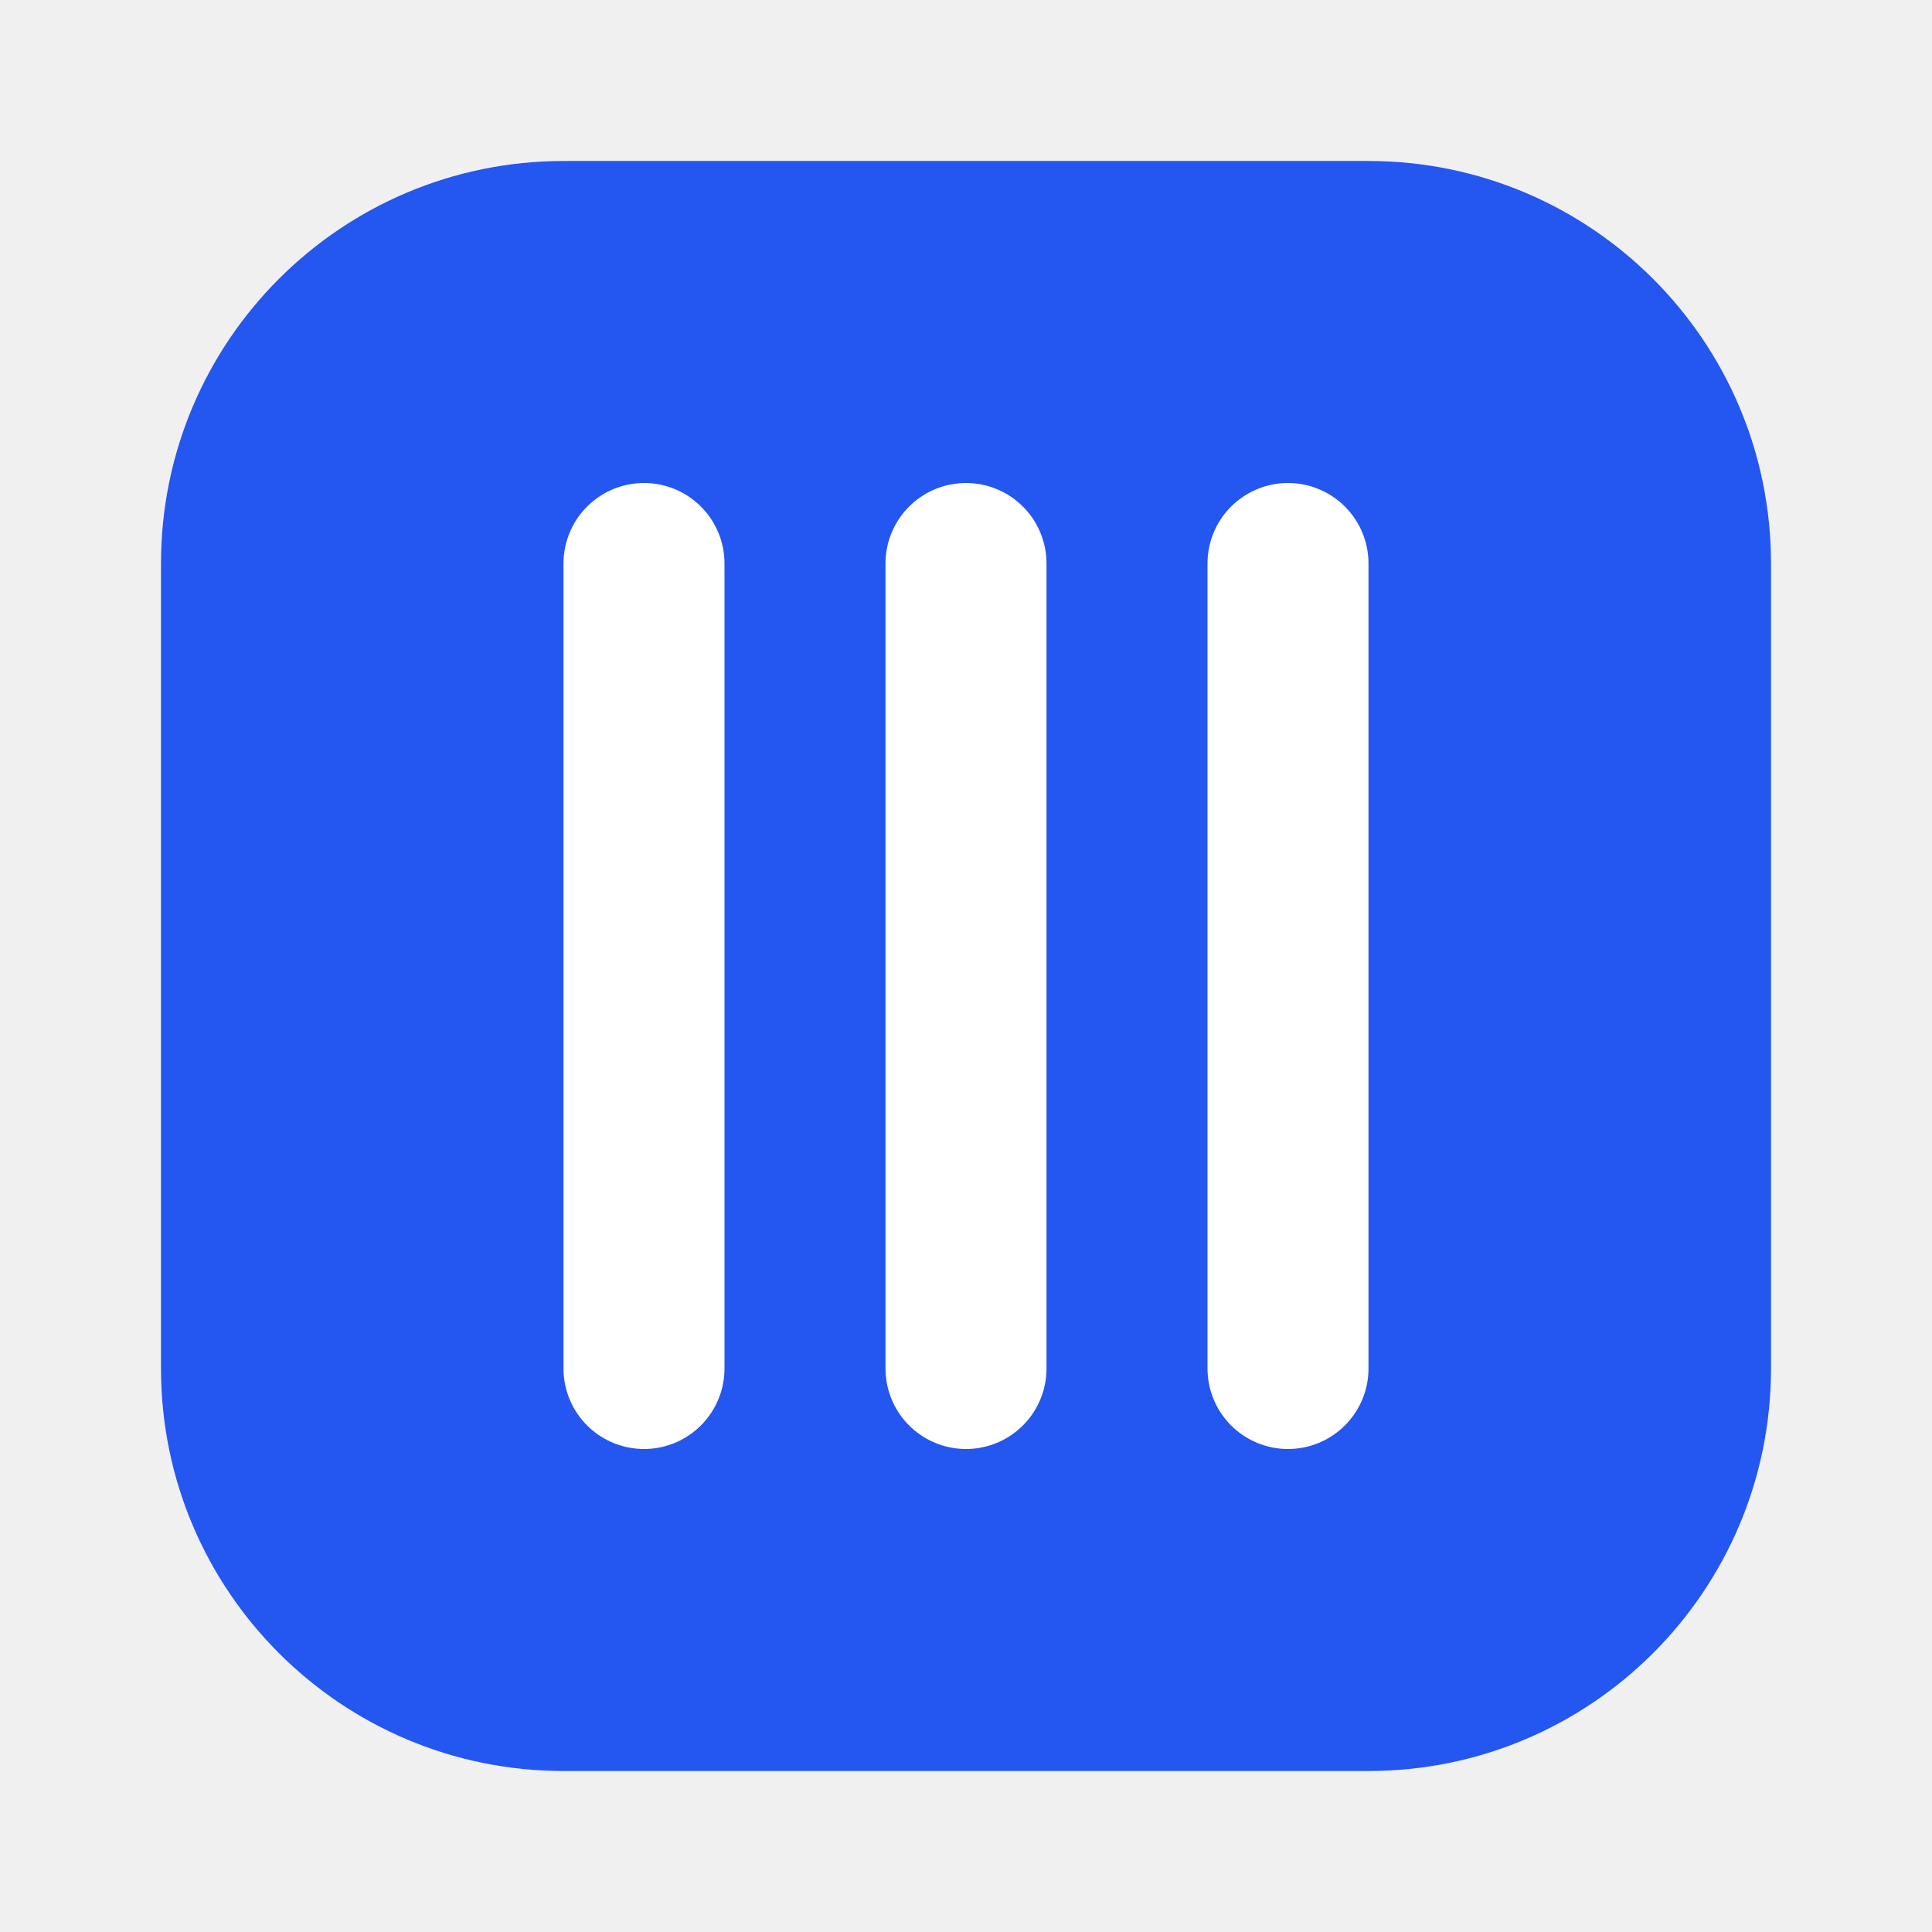
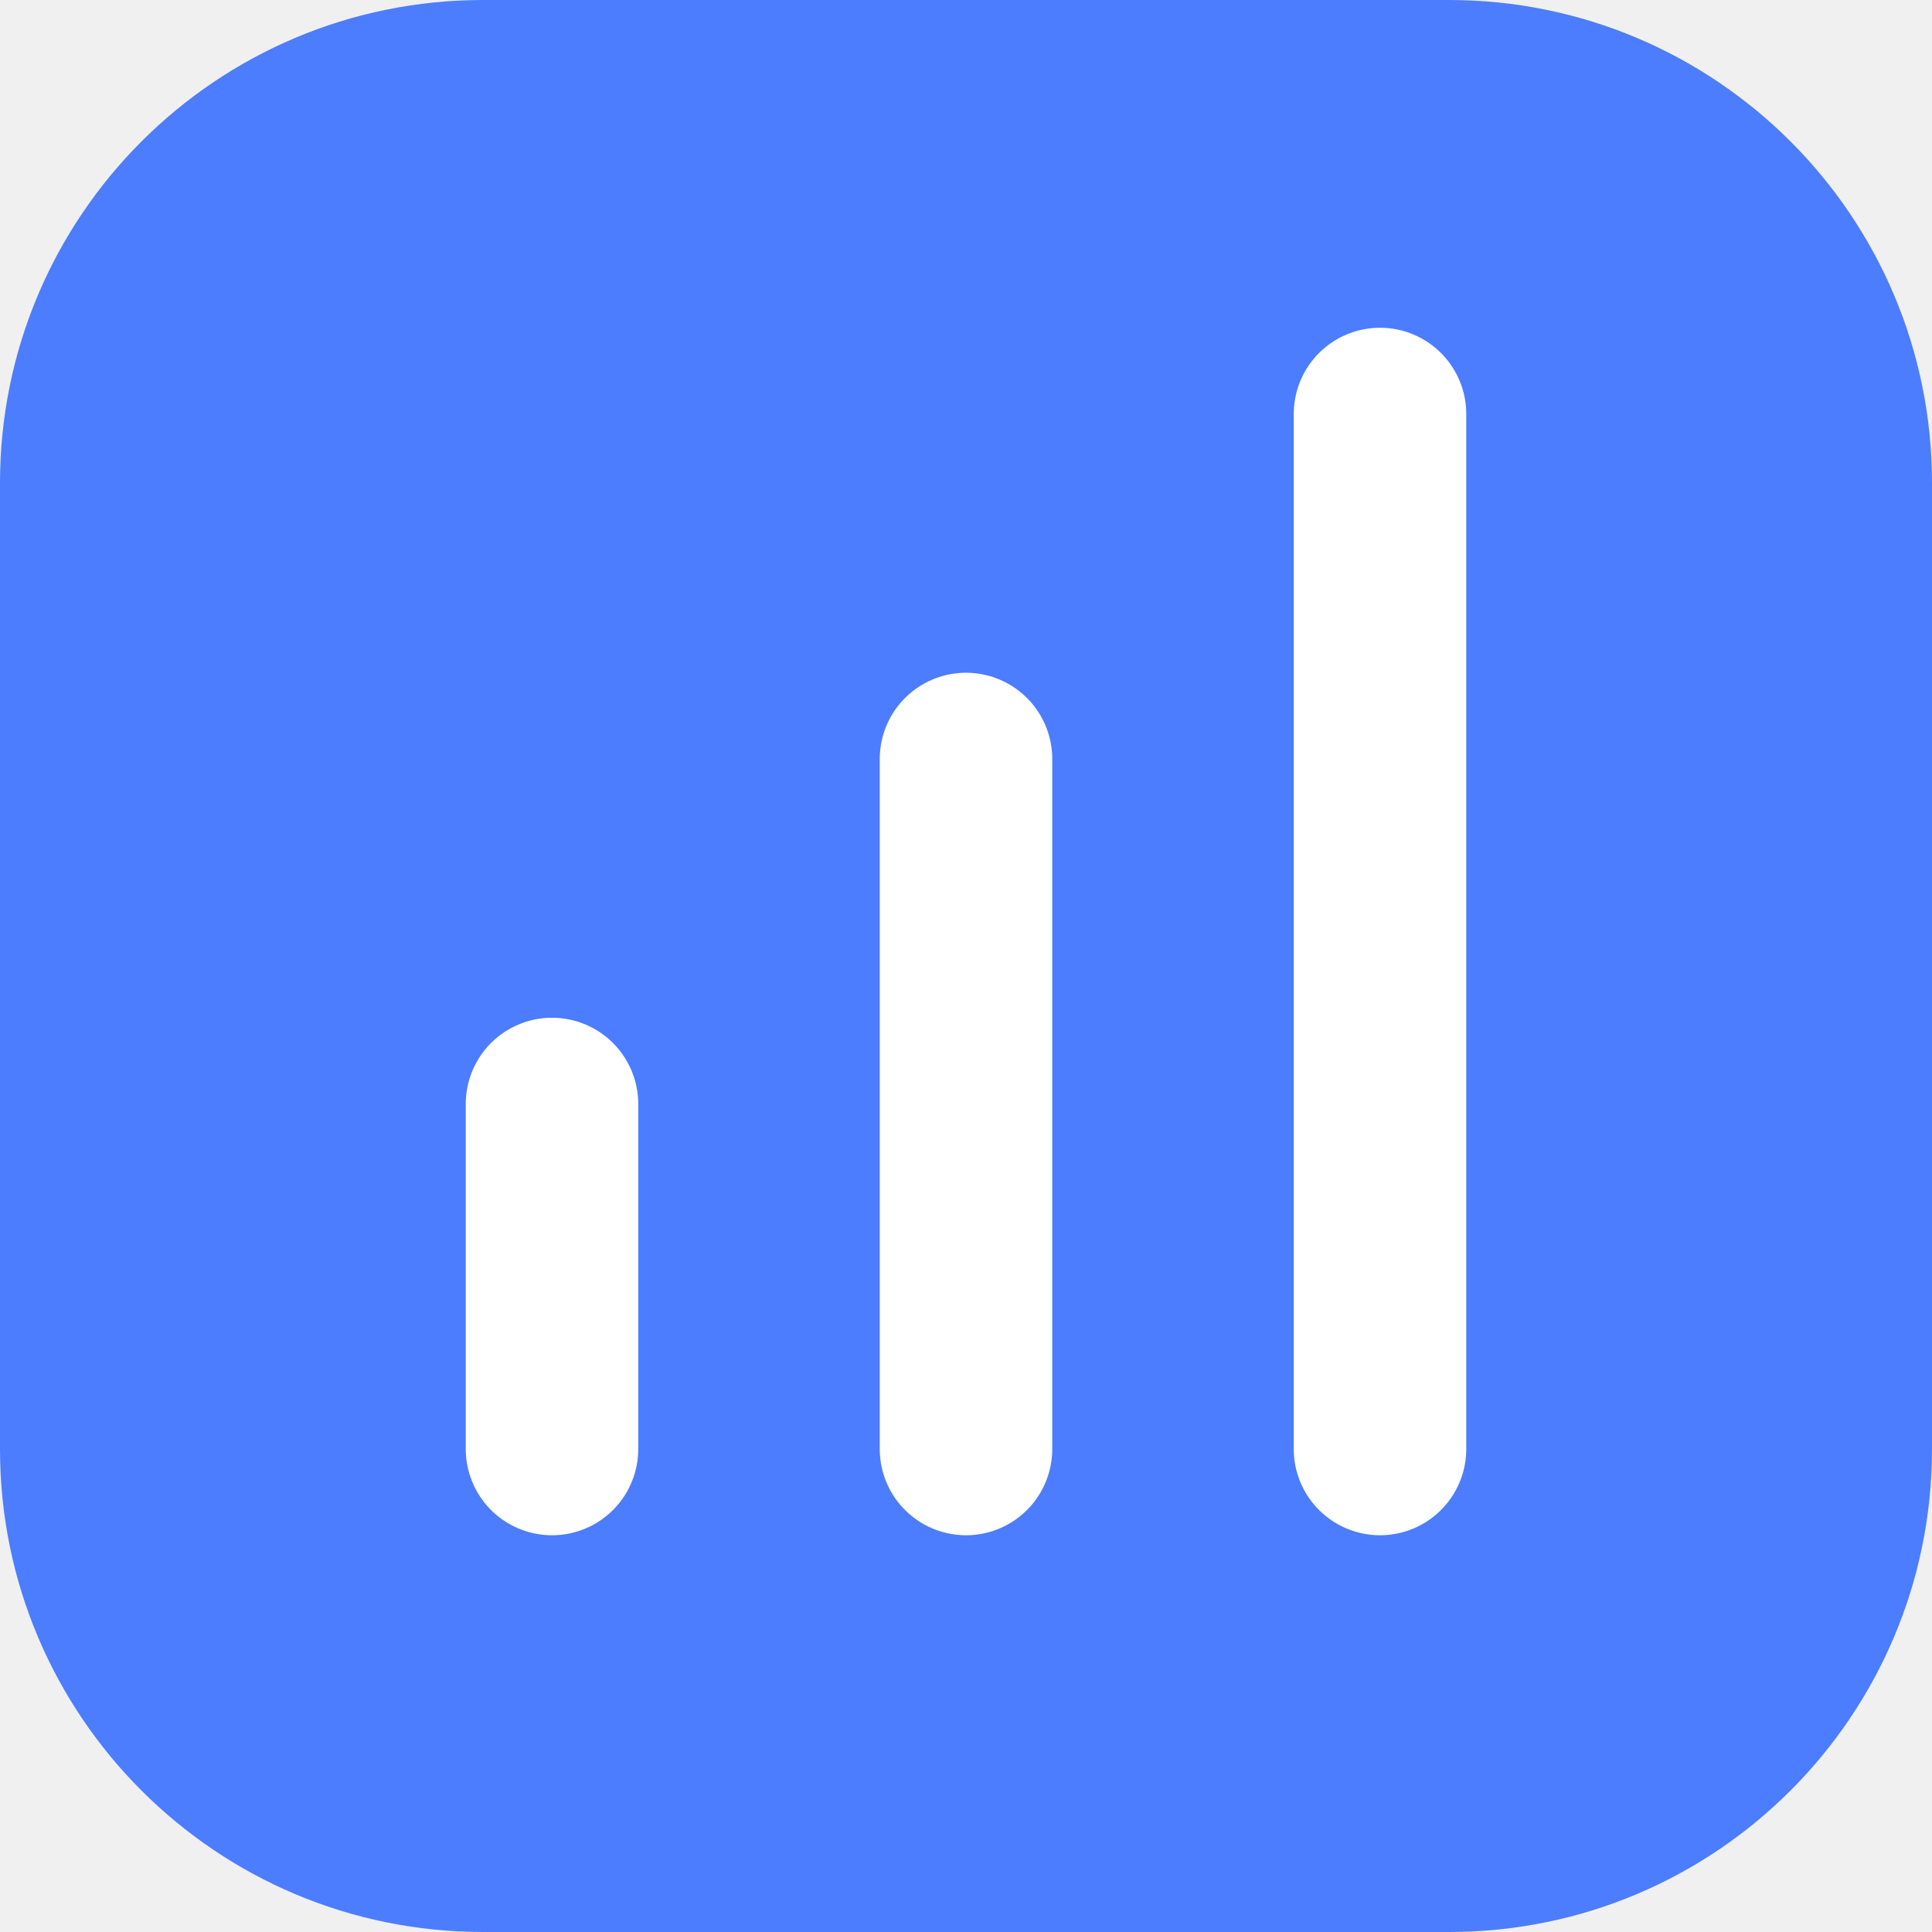
- <svg xmlns="http://www.w3.org/2000/svg" viewBox="0 0 24 24">
-   <rect x="2" y="2" width="20" height="20" rx="5" fill="#2456F0" />
-   <path d="M8 7v10M12 7v10M16 7v10" stroke="#fff" stroke-width="2" stroke-linecap="round" />
+ <svg xmlns="http://www.w3.org/2000/svg" viewBox="0 0 28 28">
+   <rect width="28" height="28" rx="7" fill="#4c7dff" />
+   <path d="M8 16v5m6-10v10m6-15v15" stroke="#fff" stroke-width="2.5" stroke-linecap="round" />
</svg>
